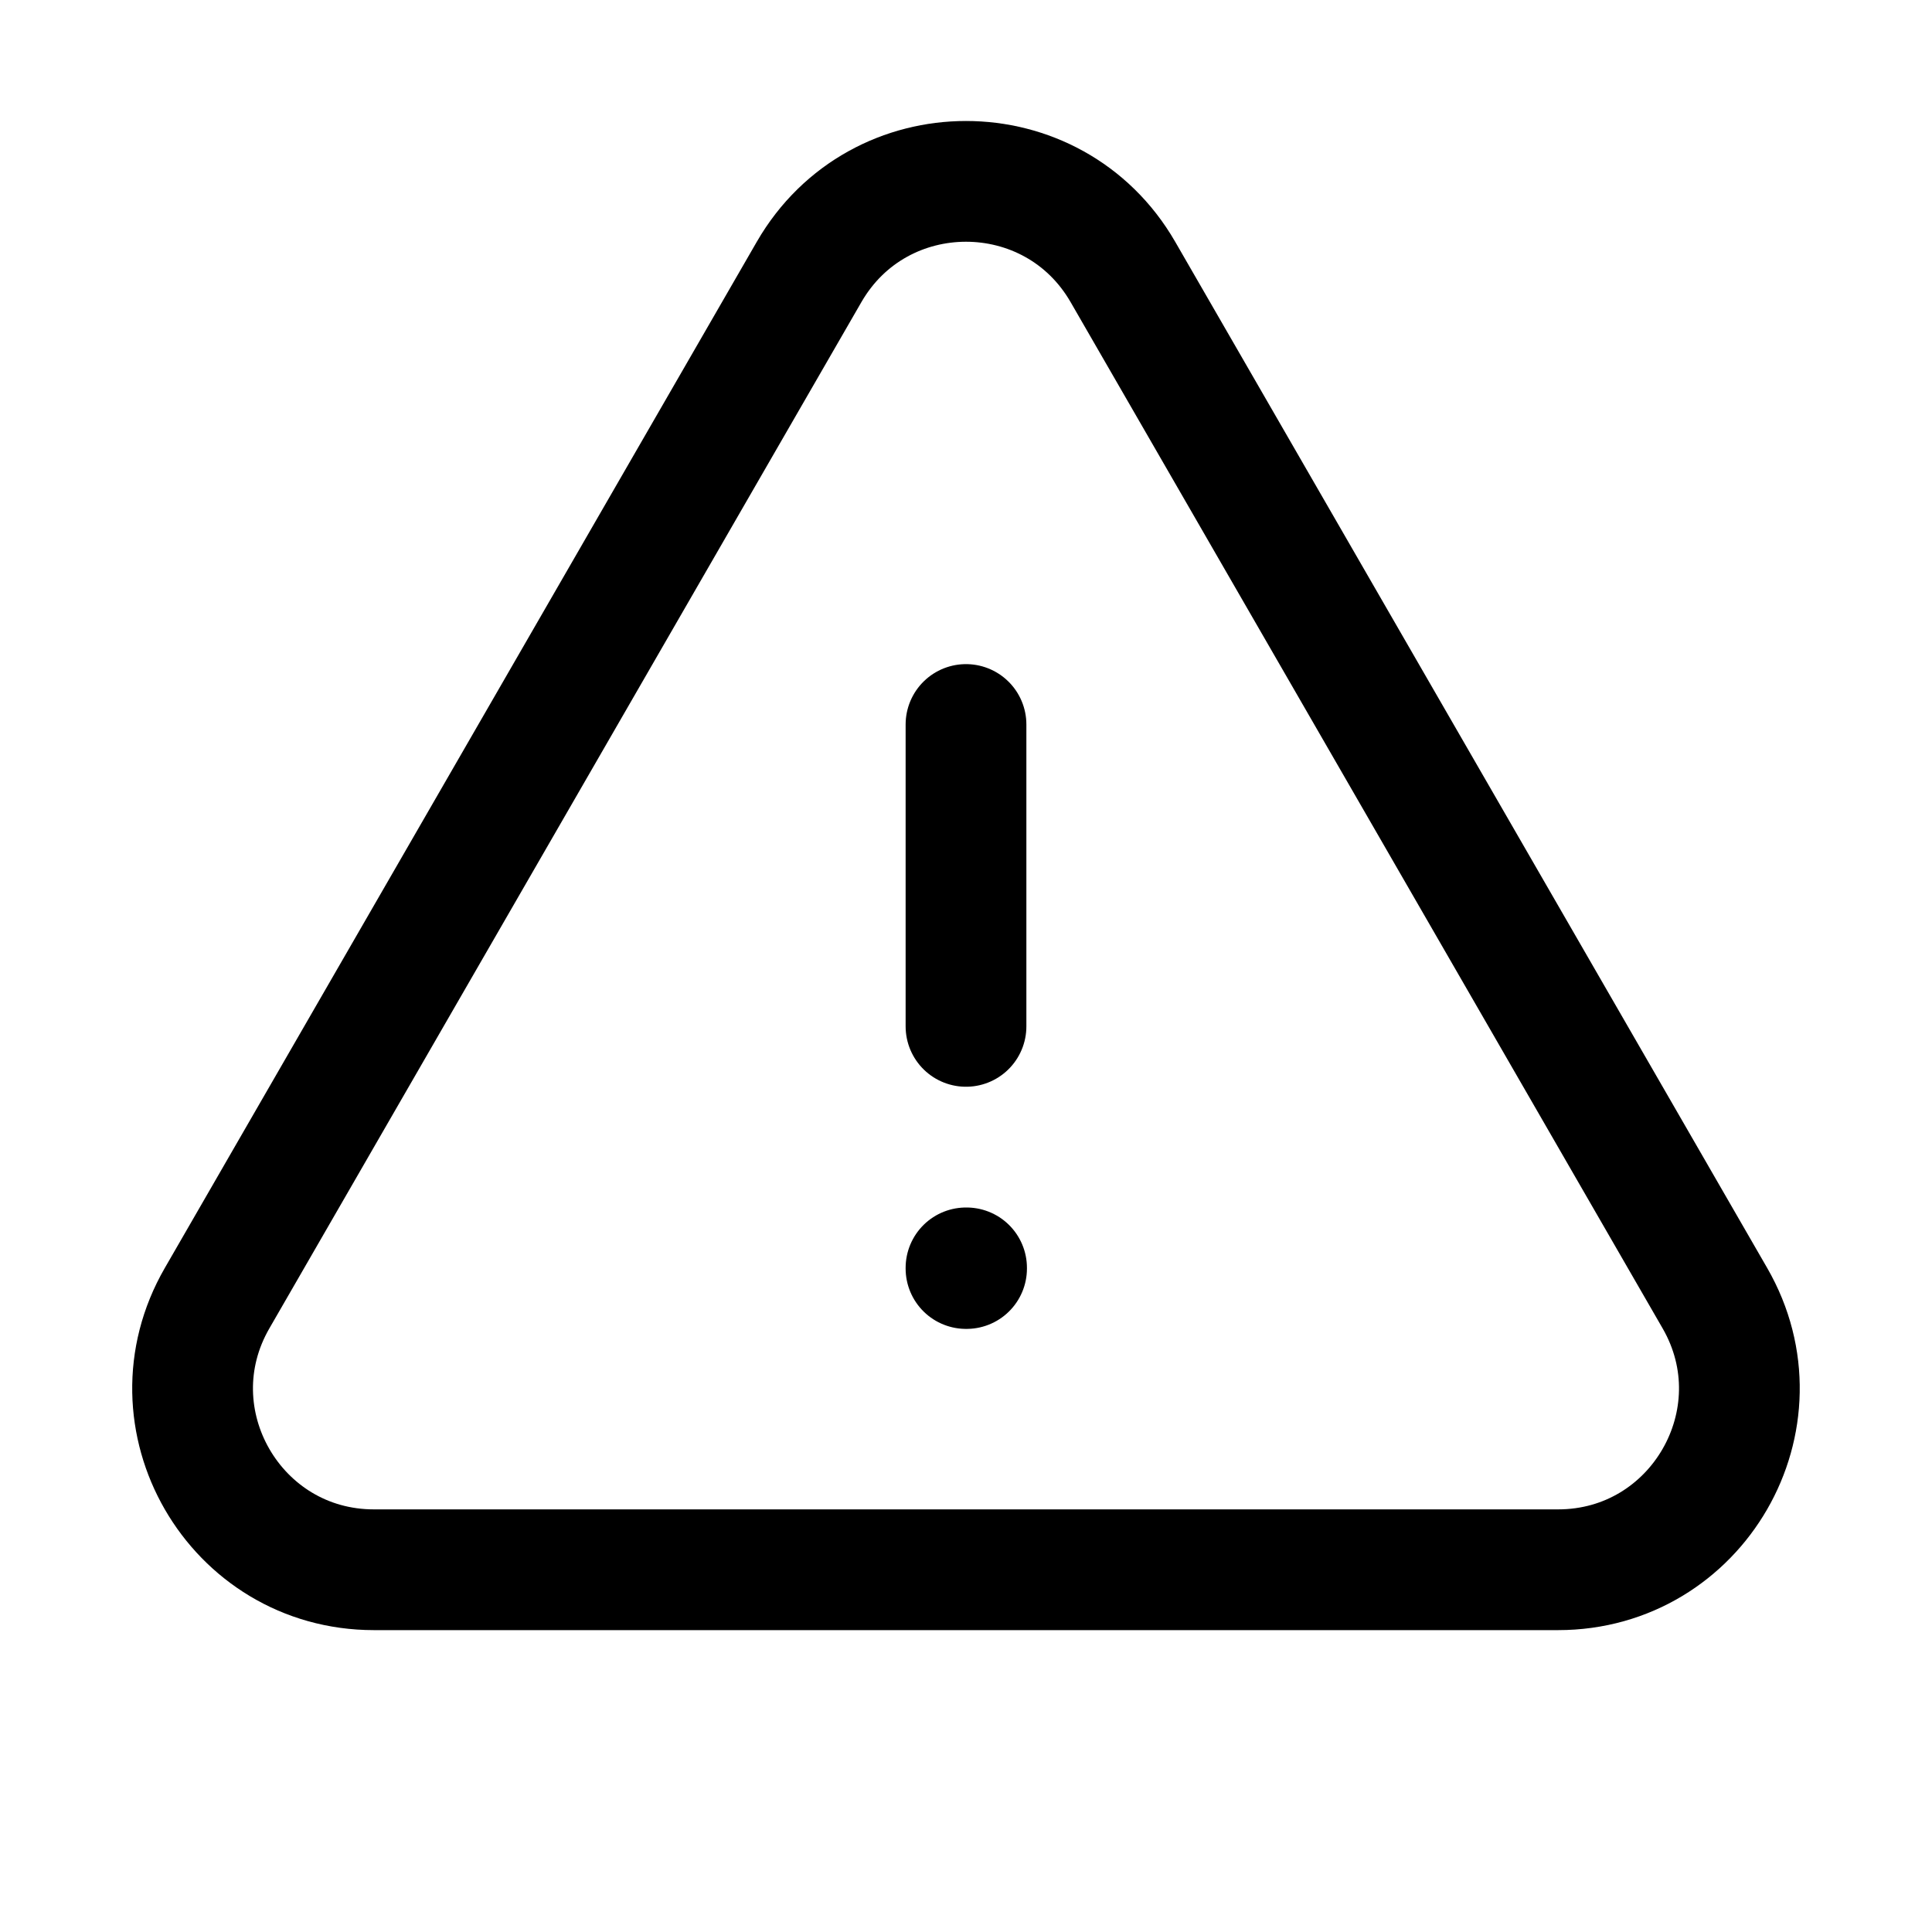
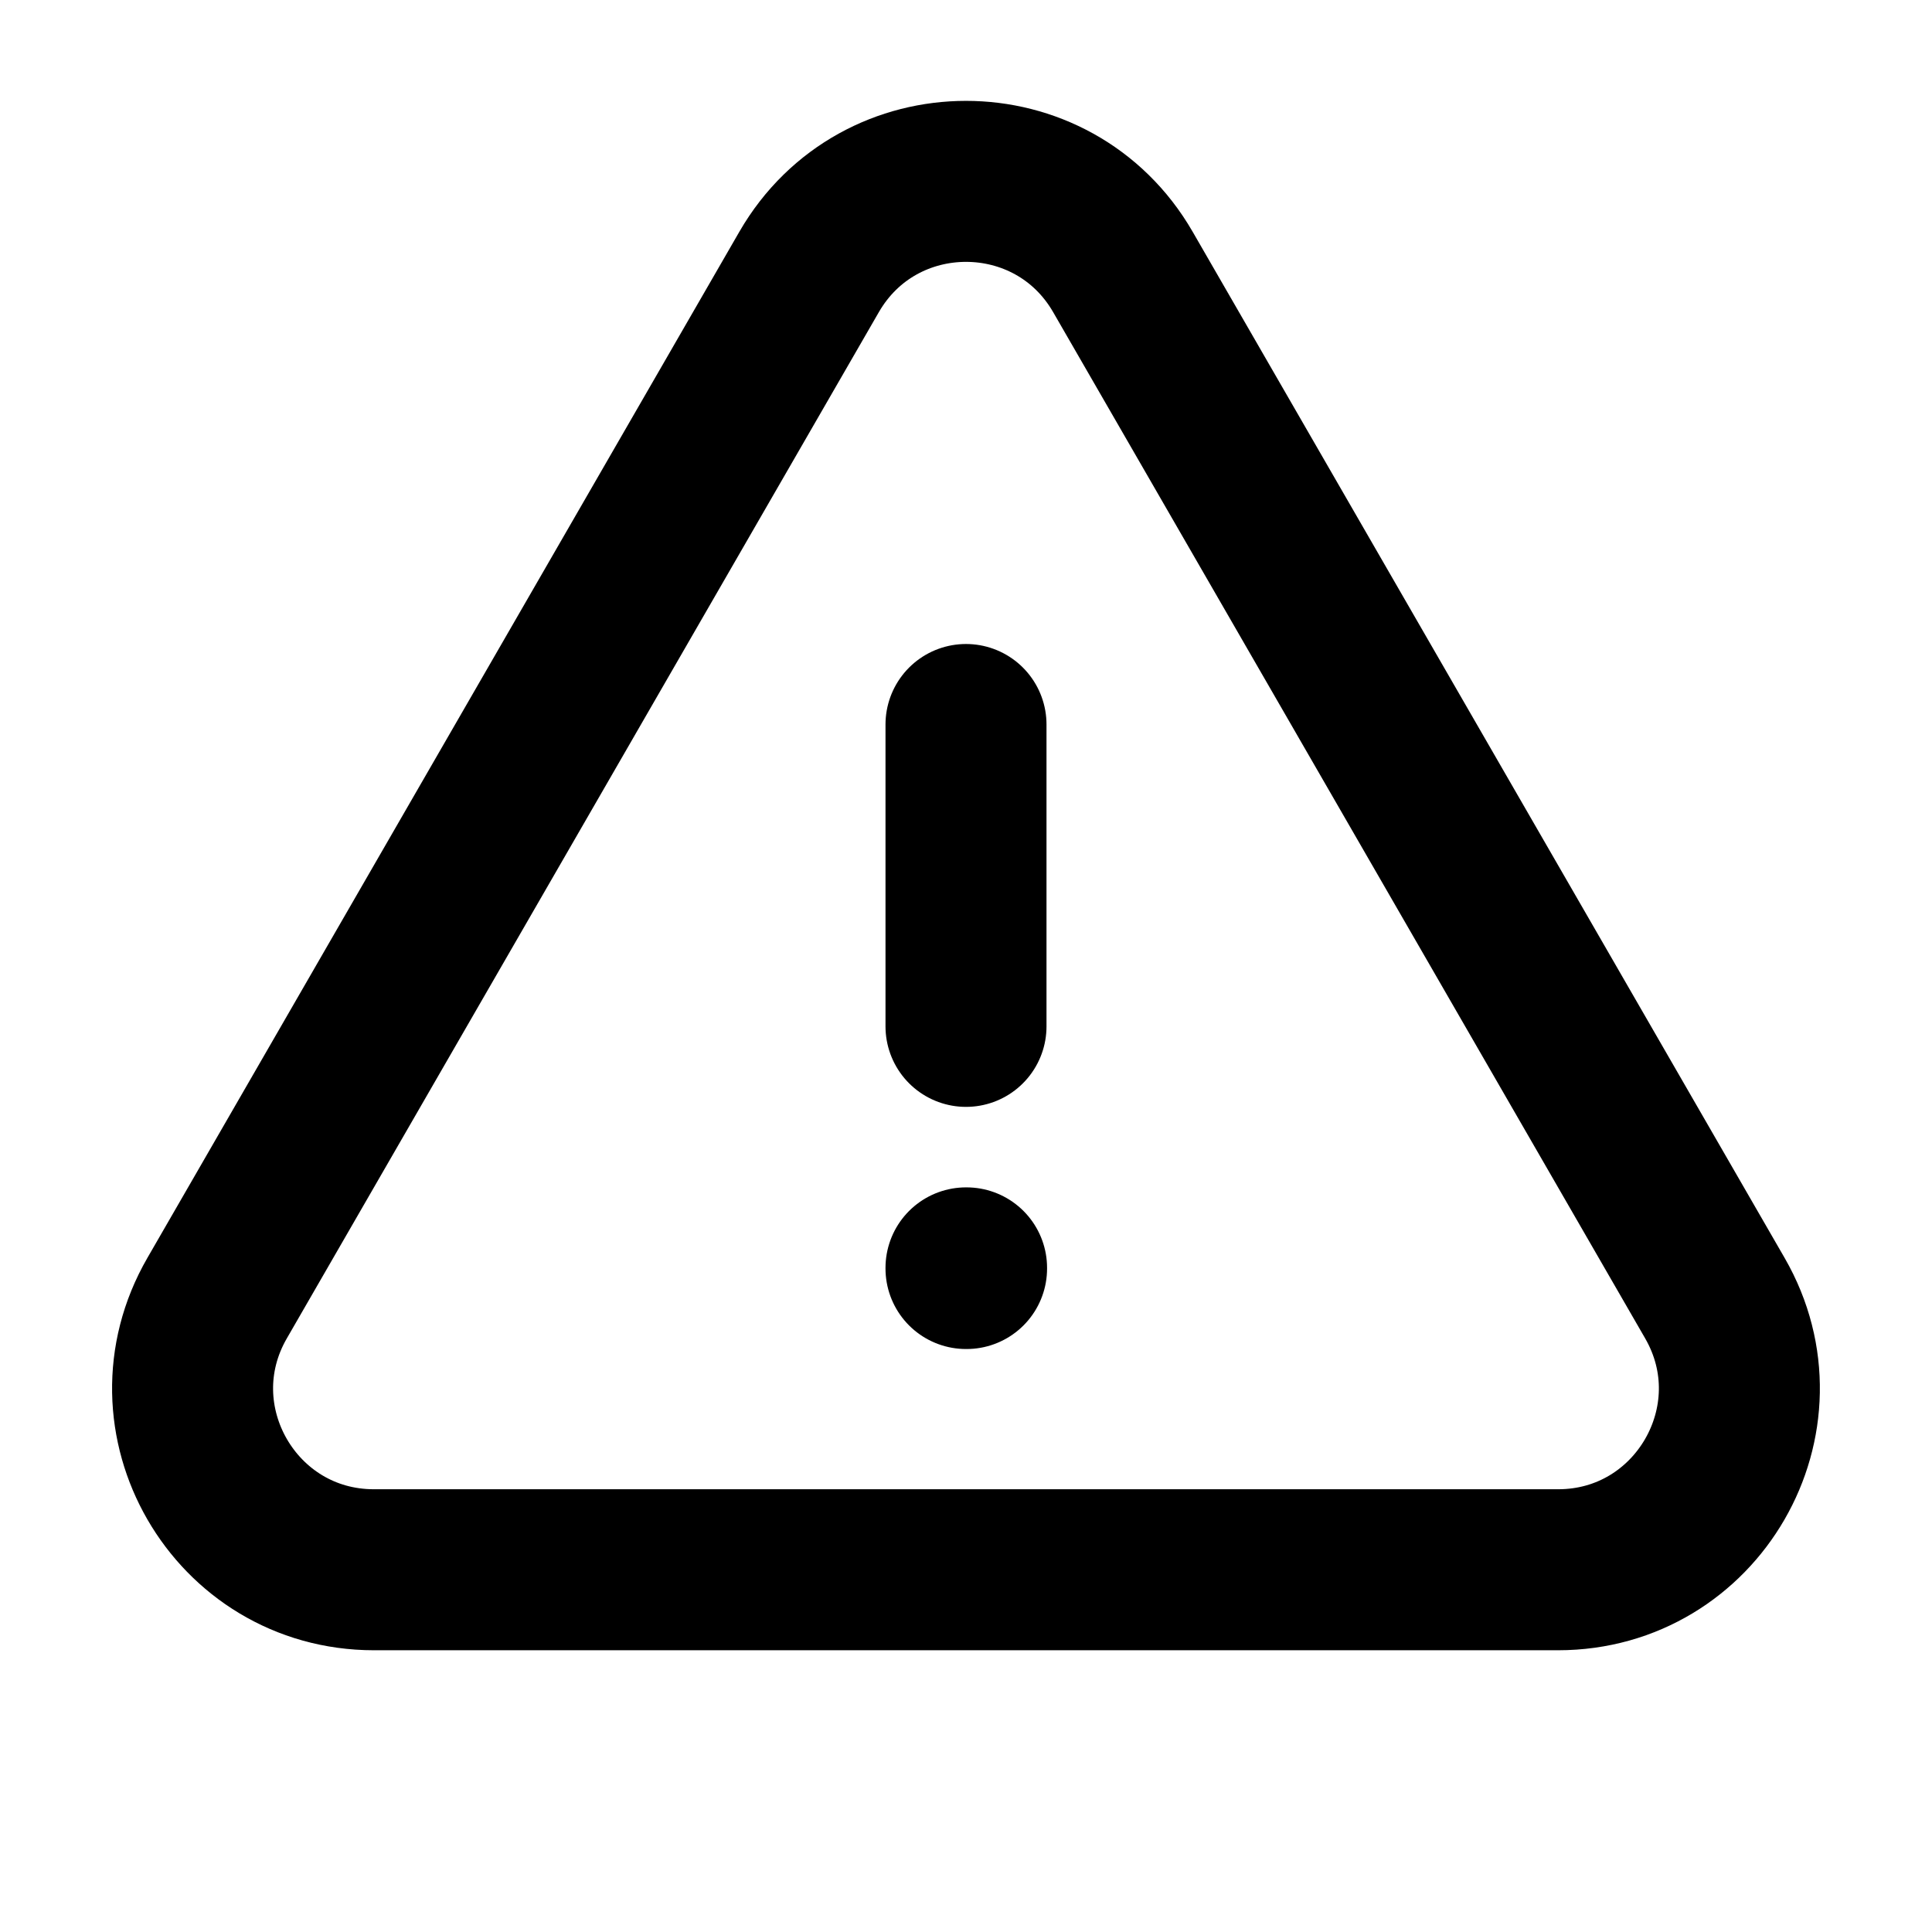
- <svg xmlns="http://www.w3.org/2000/svg" fill="none" viewBox="0 0 24 24" stroke-width="1.5" stroke="currentColor">
+ <svg xmlns="http://www.w3.org/2000/svg" fill="none" viewBox="0 0 24 24" stroke-width="2" stroke="currentColor">
  <path stroke-linecap="round" stroke-linejoin="round" d="M12 9v3.75m-9.303 3.376c-.866 1.5.217 3.374 1.948 3.374h14.71c1.73 0 2.813-1.874 1.948-3.374L13.949 3.378c-.866-1.5-3.032-1.5-3.898 0L2.697 16.126zM12 15.75h.007v.008H12v-.008z" />
</svg>
